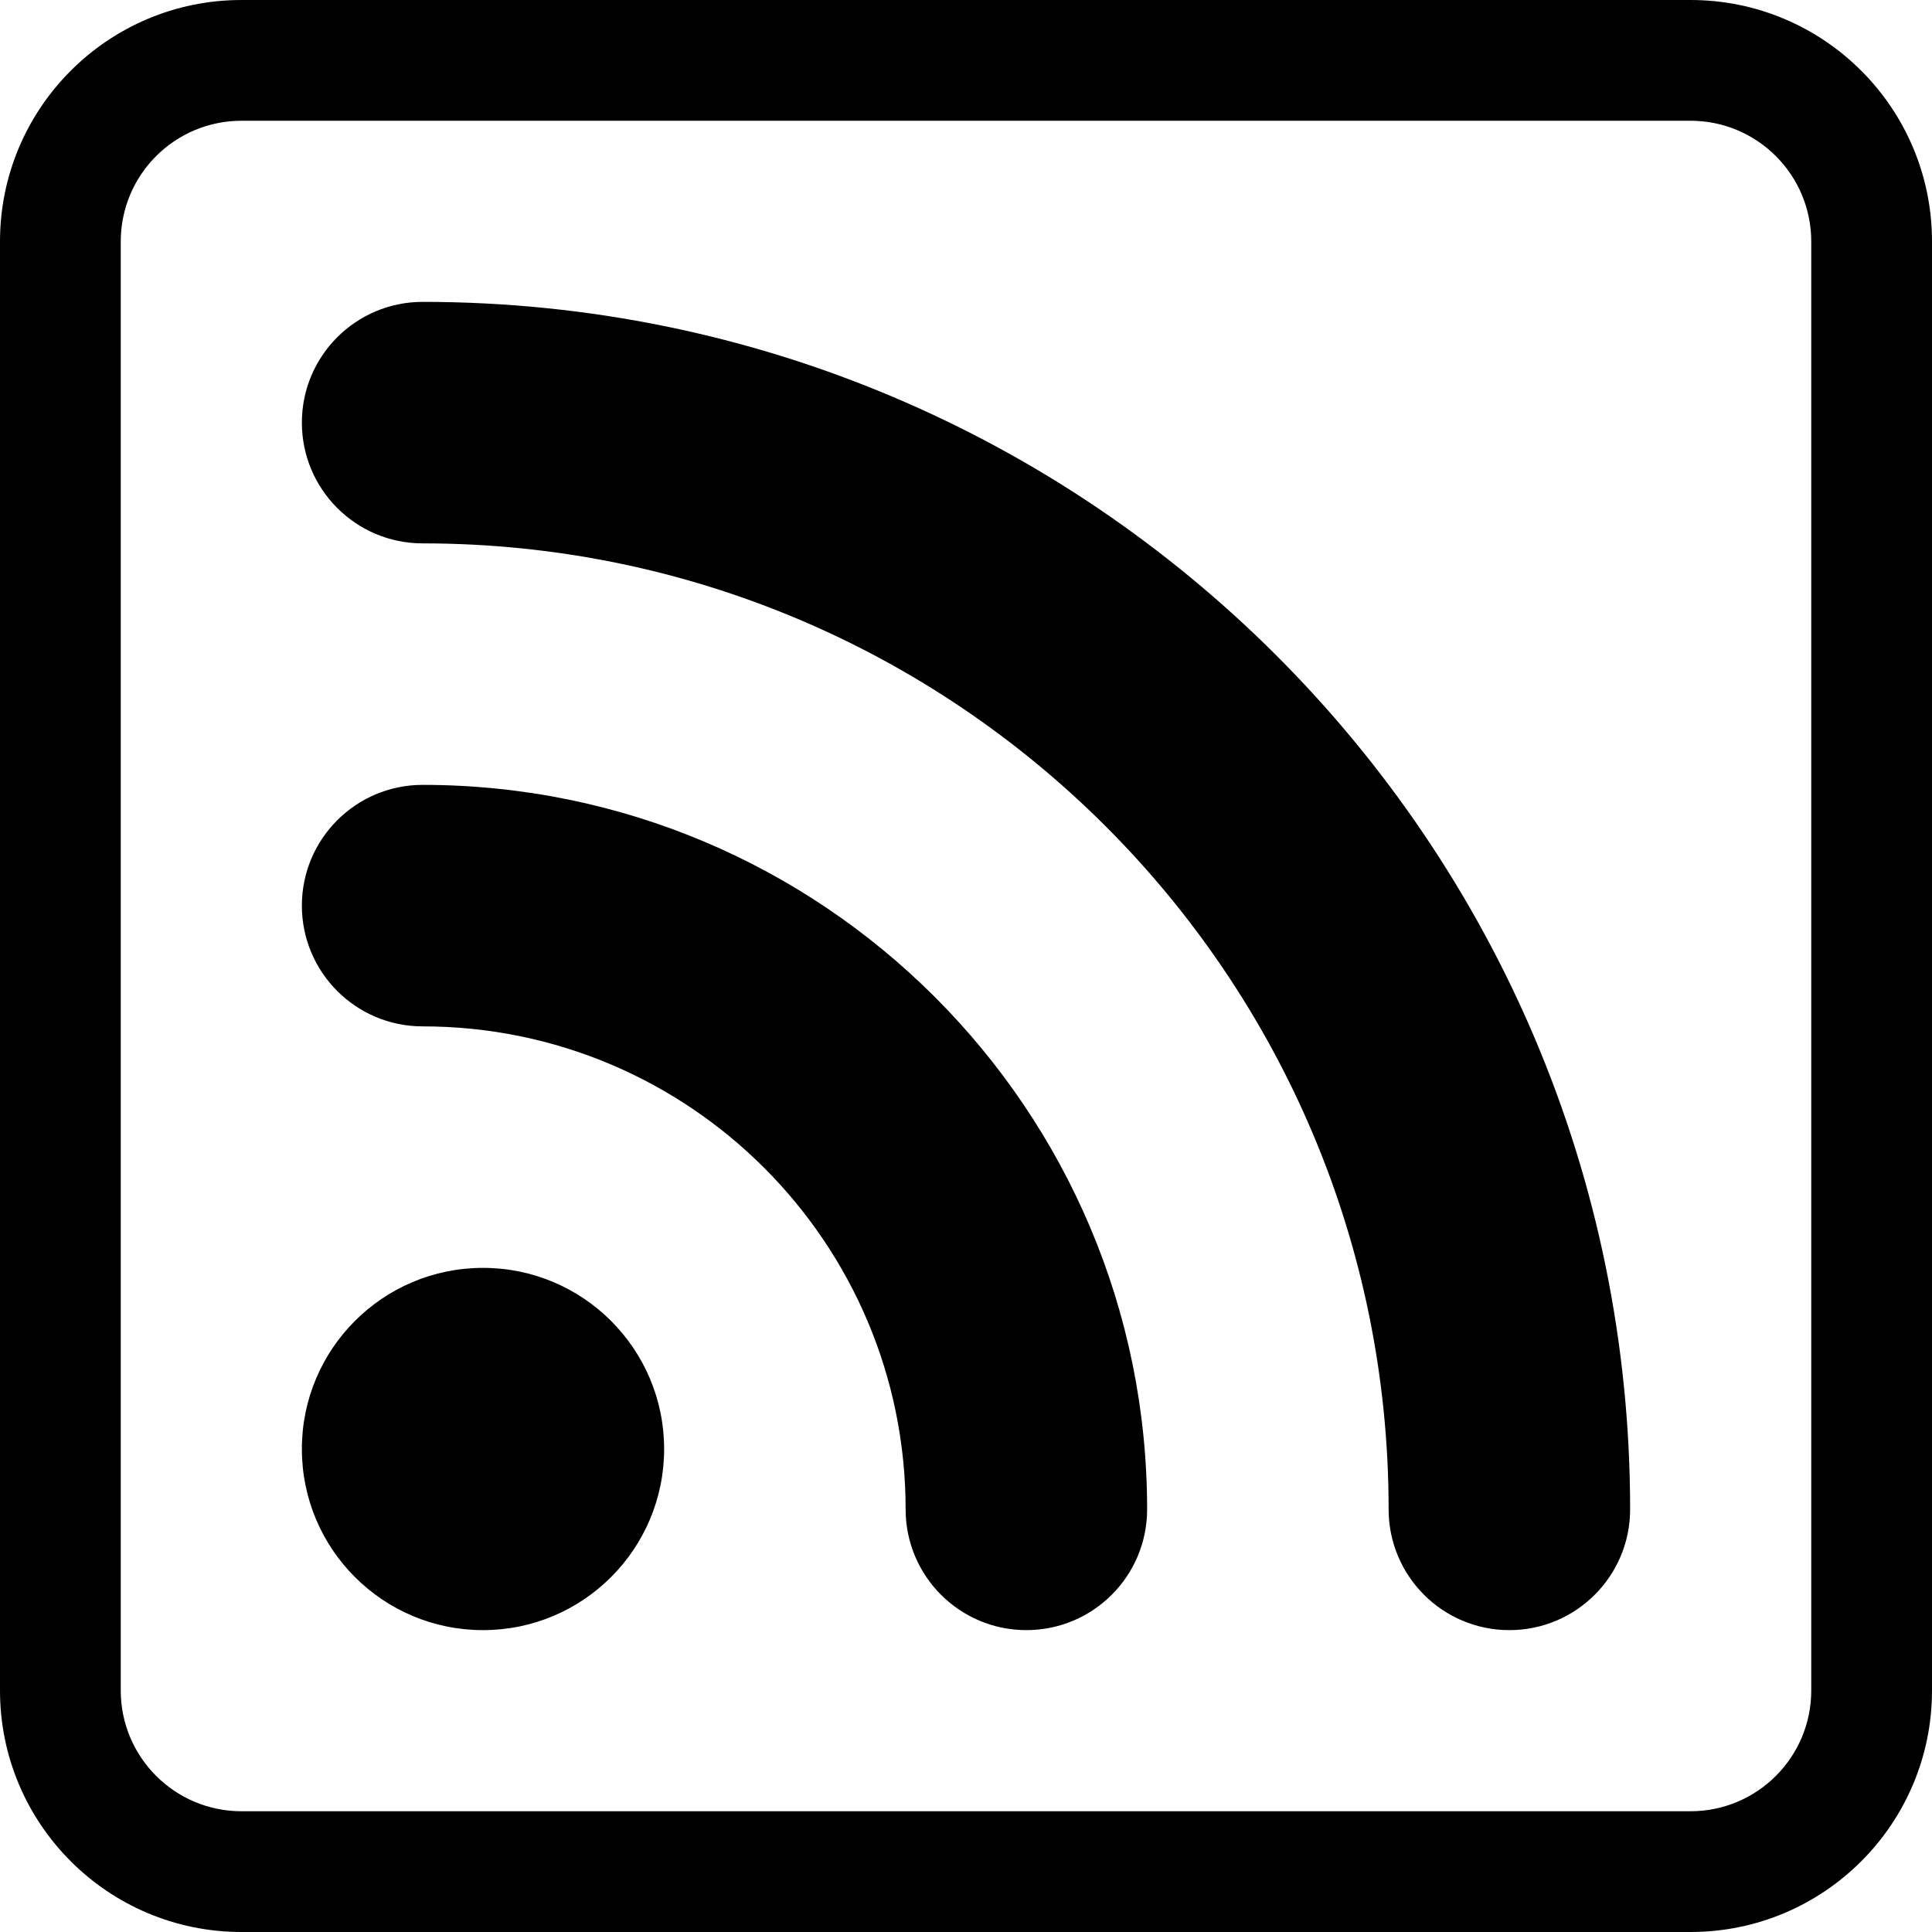
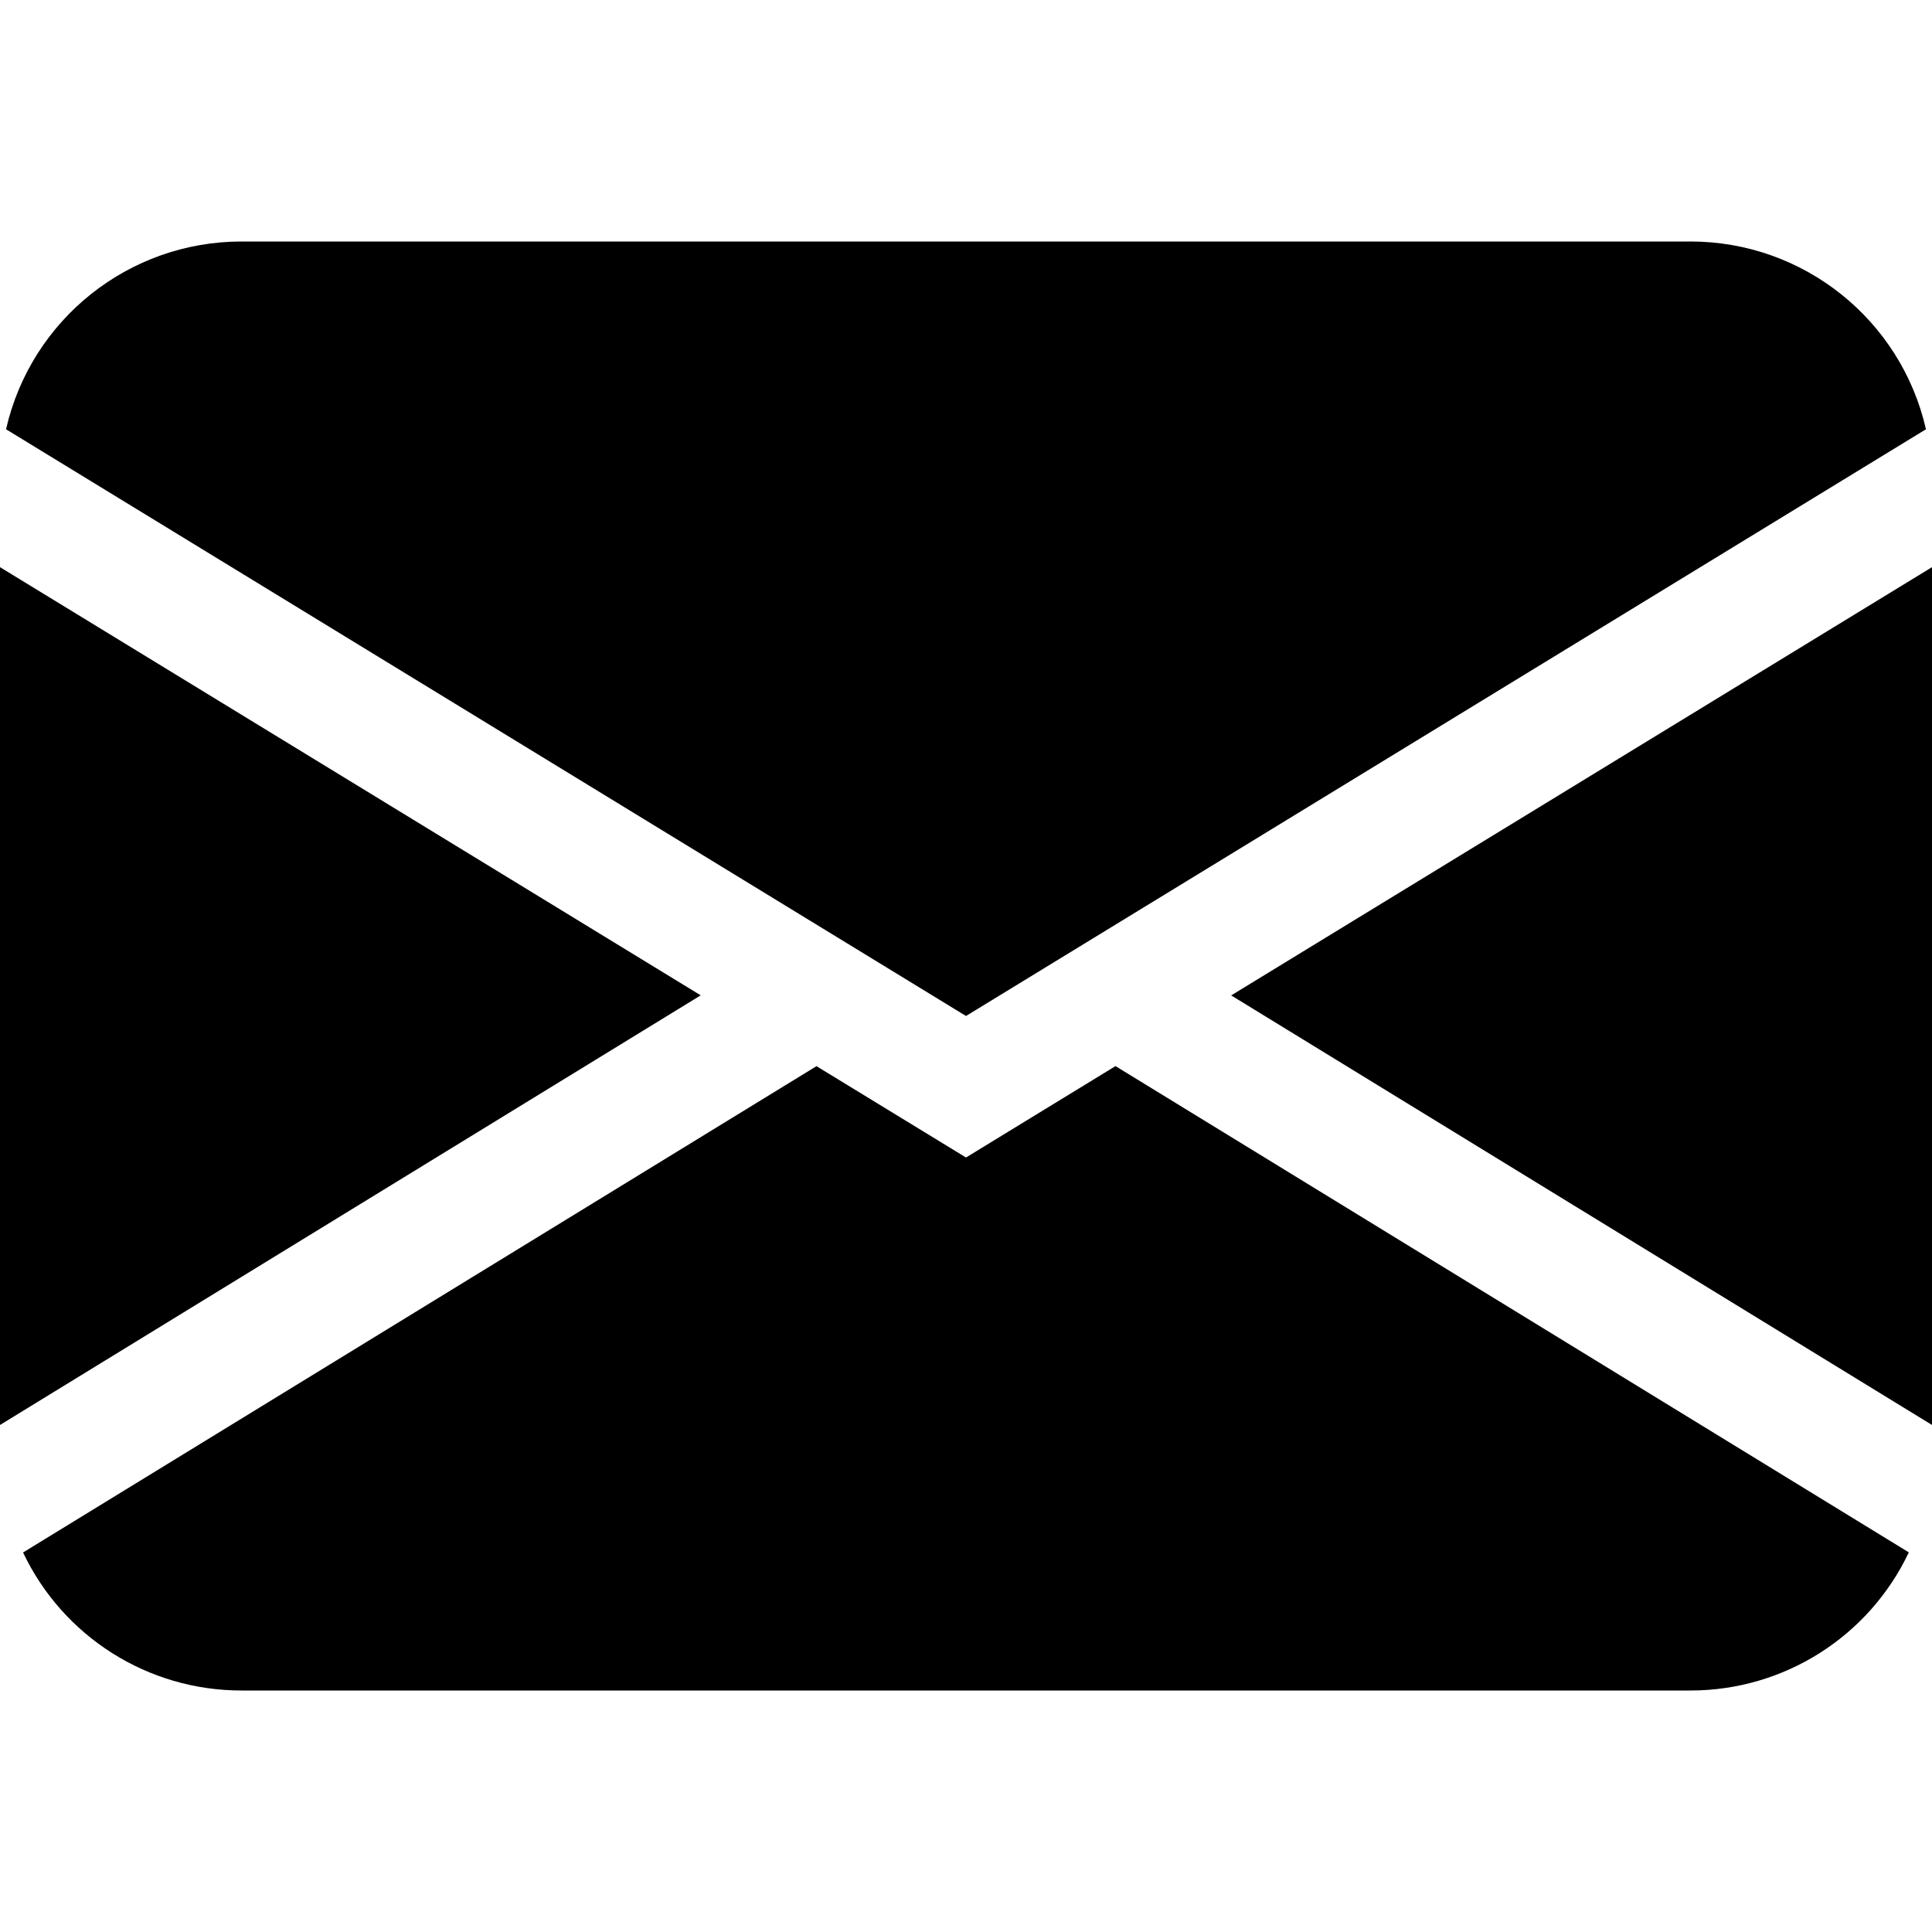
- <svg xmlns="http://www.w3.org/2000/svg" width="16" height="16" fill="currentColor" class="bi bi-rss" viewBox="0 0 16 16">
-   <path d="M14 1a1 1 0 0 1 1 1v12a1 1 0 0 1-1 1H2a1 1 0 0 1-1-1V2a1 1 0 0 1 1-1h12zM2 0a2 2 0 0 0-2 2v12a2 2 0 0 0 2 2h12a2 2 0 0 0 2-2V2a2 2 0 0 0-2-2H2z" />
-   <path d="M5.5 12a1.5 1.5 0 1 1-3 0 1.5 1.5 0 0 1 3 0zm-3-8.5a1 1 0 0 1 1-1c5.523 0 10 4.477 10 10a1 1 0 1 1-2 0 8 8 0 0 0-8-8 1 1 0 0 1-1-1zm0 4a1 1 0 0 1 1-1 6 6 0 0 1 6 6 1 1 0 1 1-2 0 4 4 0 0 0-4-4 1 1 0 0 1-1-1z" />
+ <svg xmlns="http://www.w3.org/2000/svg" width="16" height="16" fill="currentColor" class="bi bi-envelope-fill" viewBox="0 0 16 16">
+   <path d="M.05 3.555A2 2 0 0 1 2 2h12a2 2 0 0 1 1.95 1.555L8 8.414.05 3.555zM0 4.697v7.104l5.803-3.558L0 4.697zM6.761 8.83l-6.57 4.027A2 2 0 0 0 2 14h12a2 2 0 0 0 1.808-1.144l-6.57-4.027L8 9.586l-1.239-.757zm3.436-.586L16 11.801V4.697l-5.803 3.546z" />
</svg>
